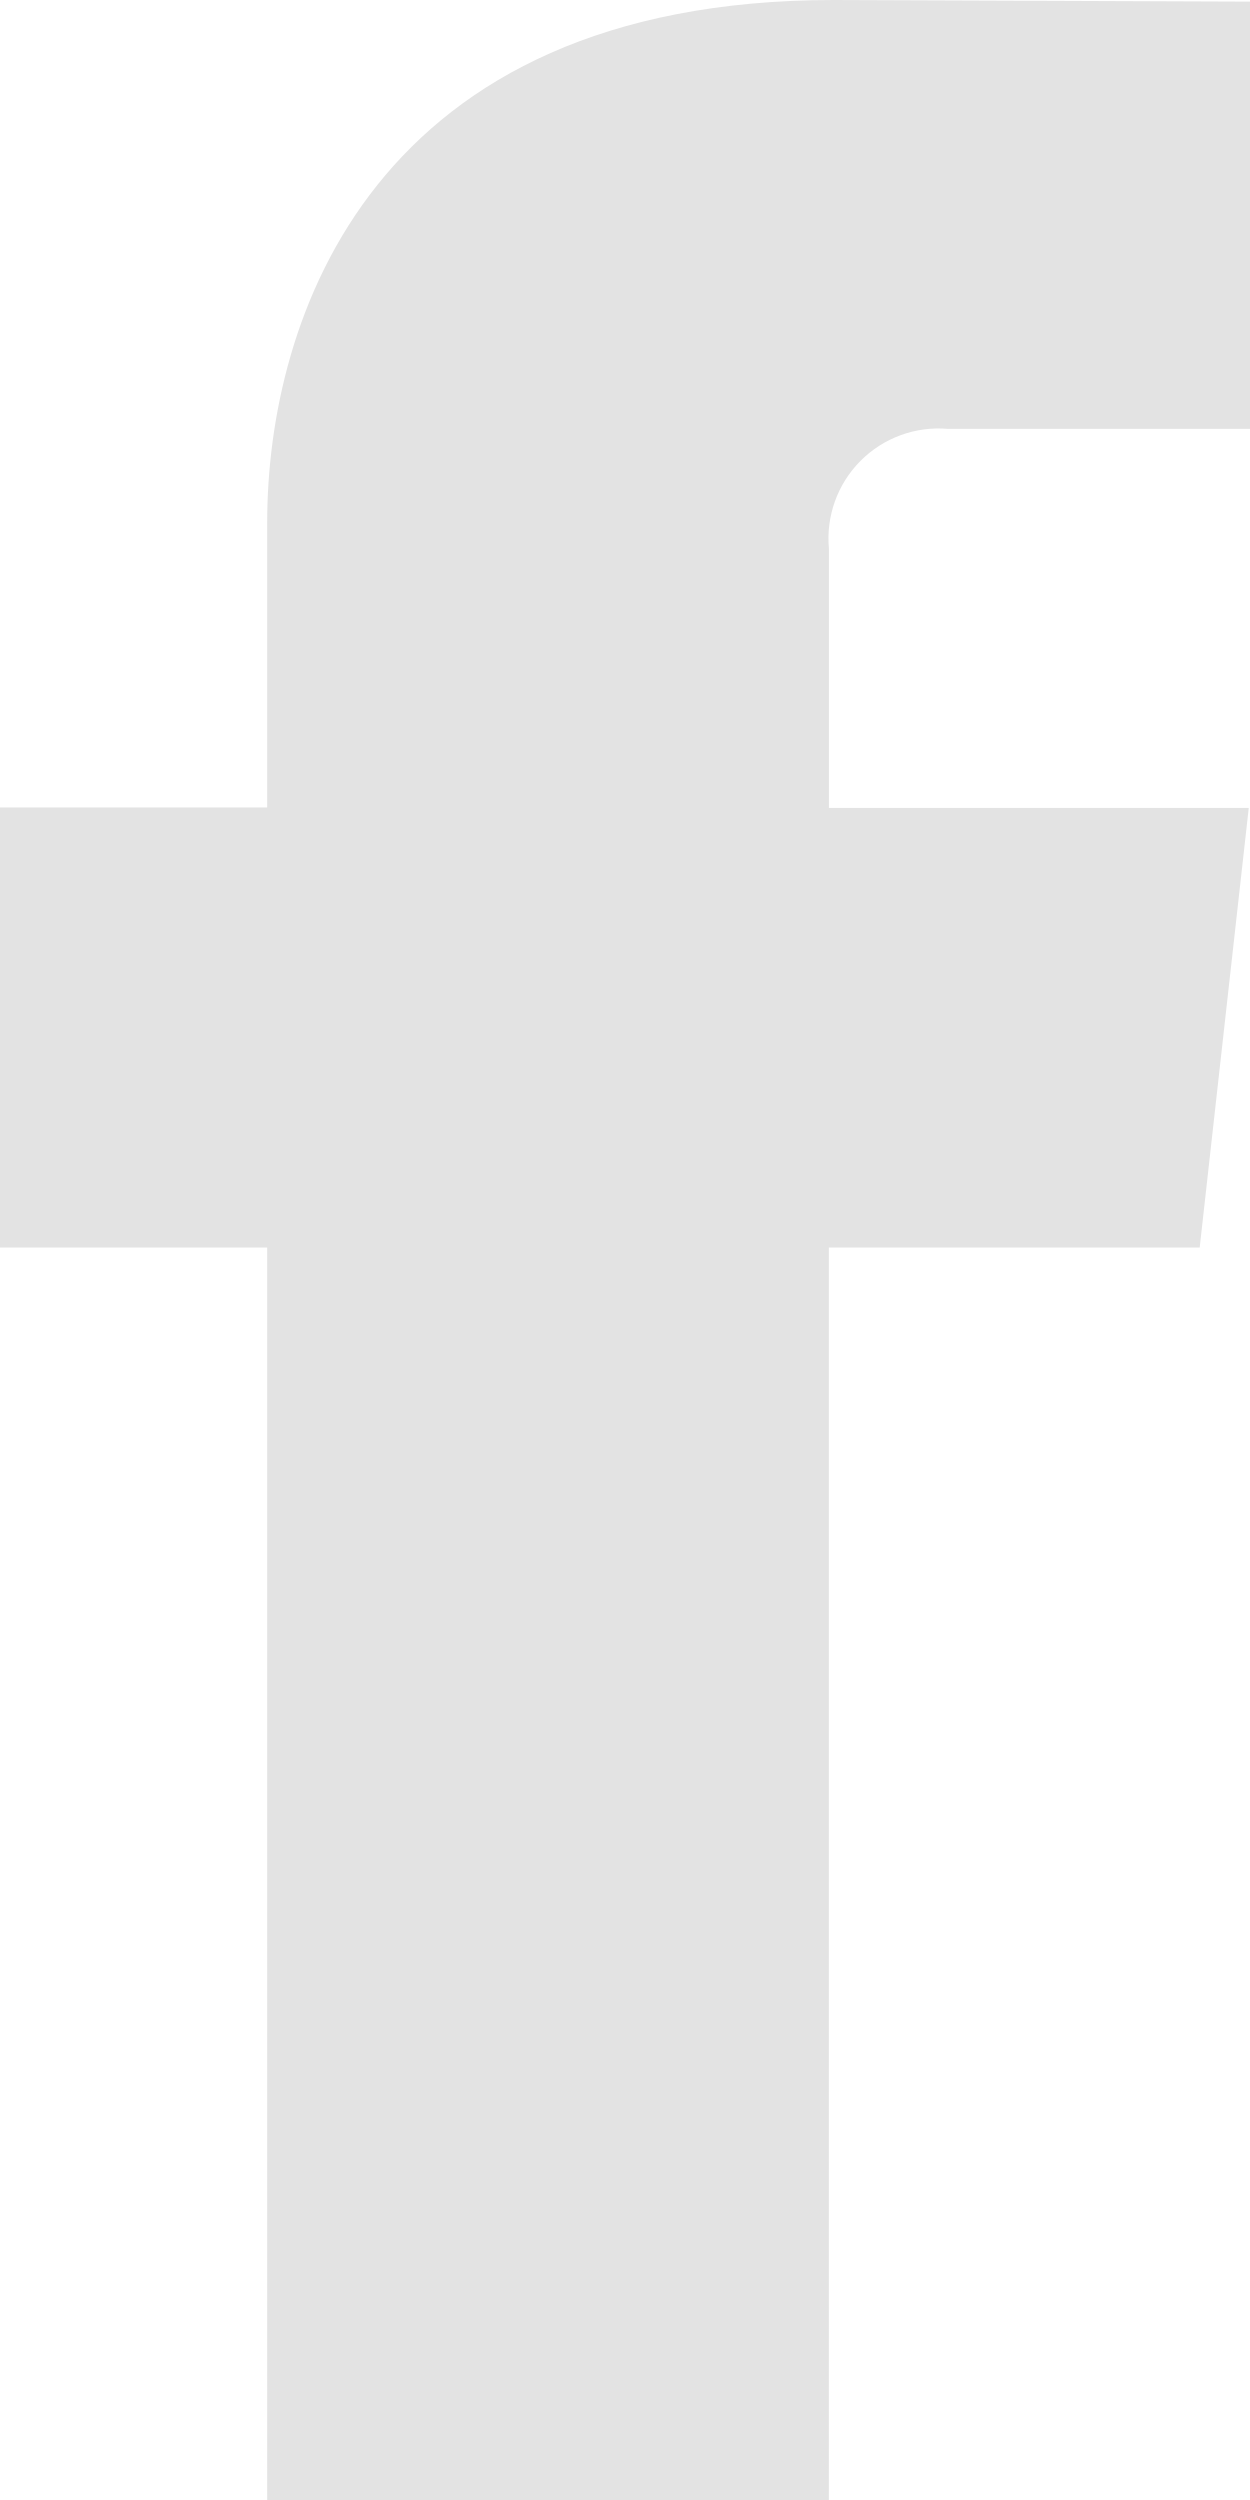
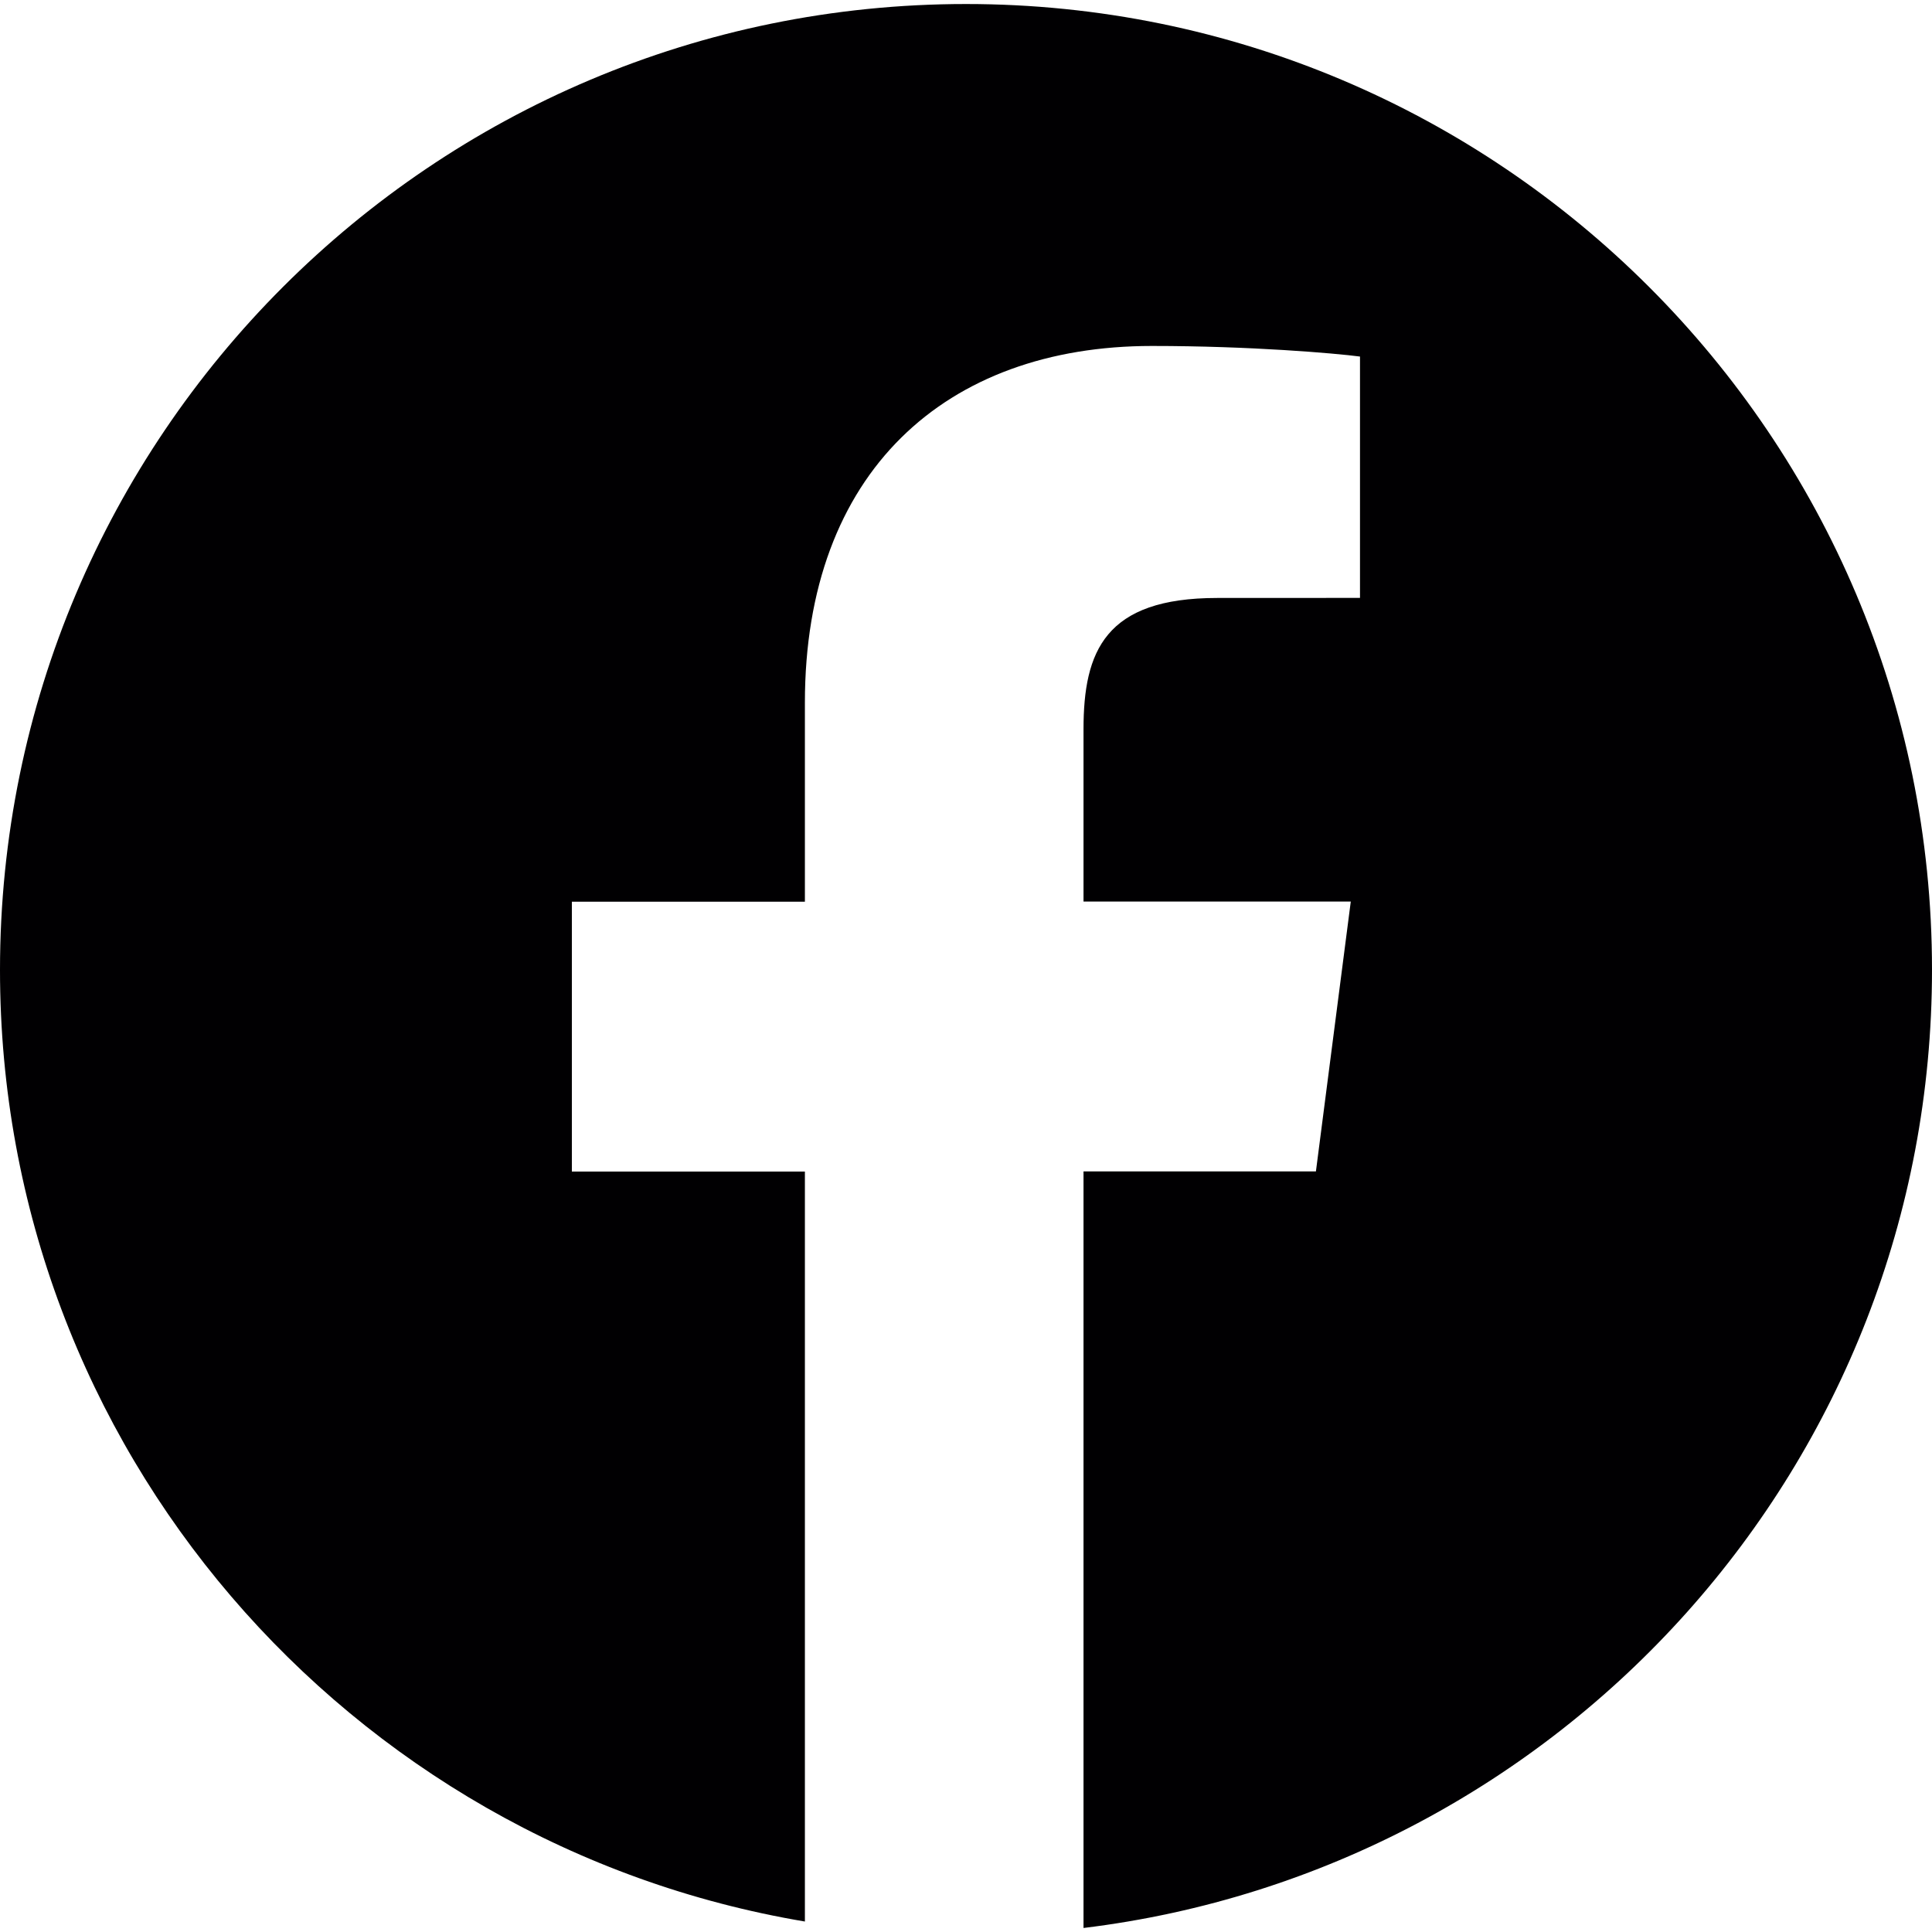
- <svg xmlns="http://www.w3.org/2000/svg" width="20" height="40" viewBox="0 0 20 40">
-   <g id="facebook" transform="translate(-10.524 0.639)">
-     <path id="Path_36862" data-name="Path 36862" d="M57.007,41.724H51.074V61.763H42.087V41.724H37.812V34.682h4.275V30.125c0-3.259,1.679-8.362,9.068-8.362l6.658.026v6.836H52.981a1.761,1.761,0,0,0-1.906,1.92v4.145h6.717Z" transform="translate(-27.288 -22.402)" fill="#e3e3e3" />
+ <svg xmlns="http://www.w3.org/2000/svg" version="1.1" id="Capa_1" x="0px" y="0px" viewBox="0 0 167.657 167.657" style="enable-background:new 0 0 167.657 167.657;" xml:space="preserve">
+   <g>
+     <path style="fill:#010002;" d="M83.829,0.349C37.532,0.349,0,37.881,0,84.178c0,41.523,30.222,75.911,69.848,82.57v-65.081H49.626   v-23.42h20.222V60.978c0-20.037,12.238-30.956,30.115-30.956c8.562,0,15.92,0.638,18.056,0.919v20.944l-12.399,0.006   c-9.72,0-11.594,4.618-11.594,11.397v14.947h23.193l-3.025,23.42H94.026v65.653c41.476-5.048,73.631-40.312,73.631-83.154   C167.657,37.881,130.125,0.349,83.829,0.349z" />
  </g>
+   <g>
+ </g>
+   <g>
+ </g>
+   <g>
+ </g>
+   <g>
+ </g>
+   <g>
+ </g>
+   <g>
+ </g>
+   <g>
+ </g>
+   <g>
+ </g>
+   <g>
+ </g>
+   <g>
+ </g>
+   <g>
+ </g>
+   <g>
+ </g>
+   <g>
+ </g>
+   <g>
+ </g>
+   <g>
+ </g>
</svg>
